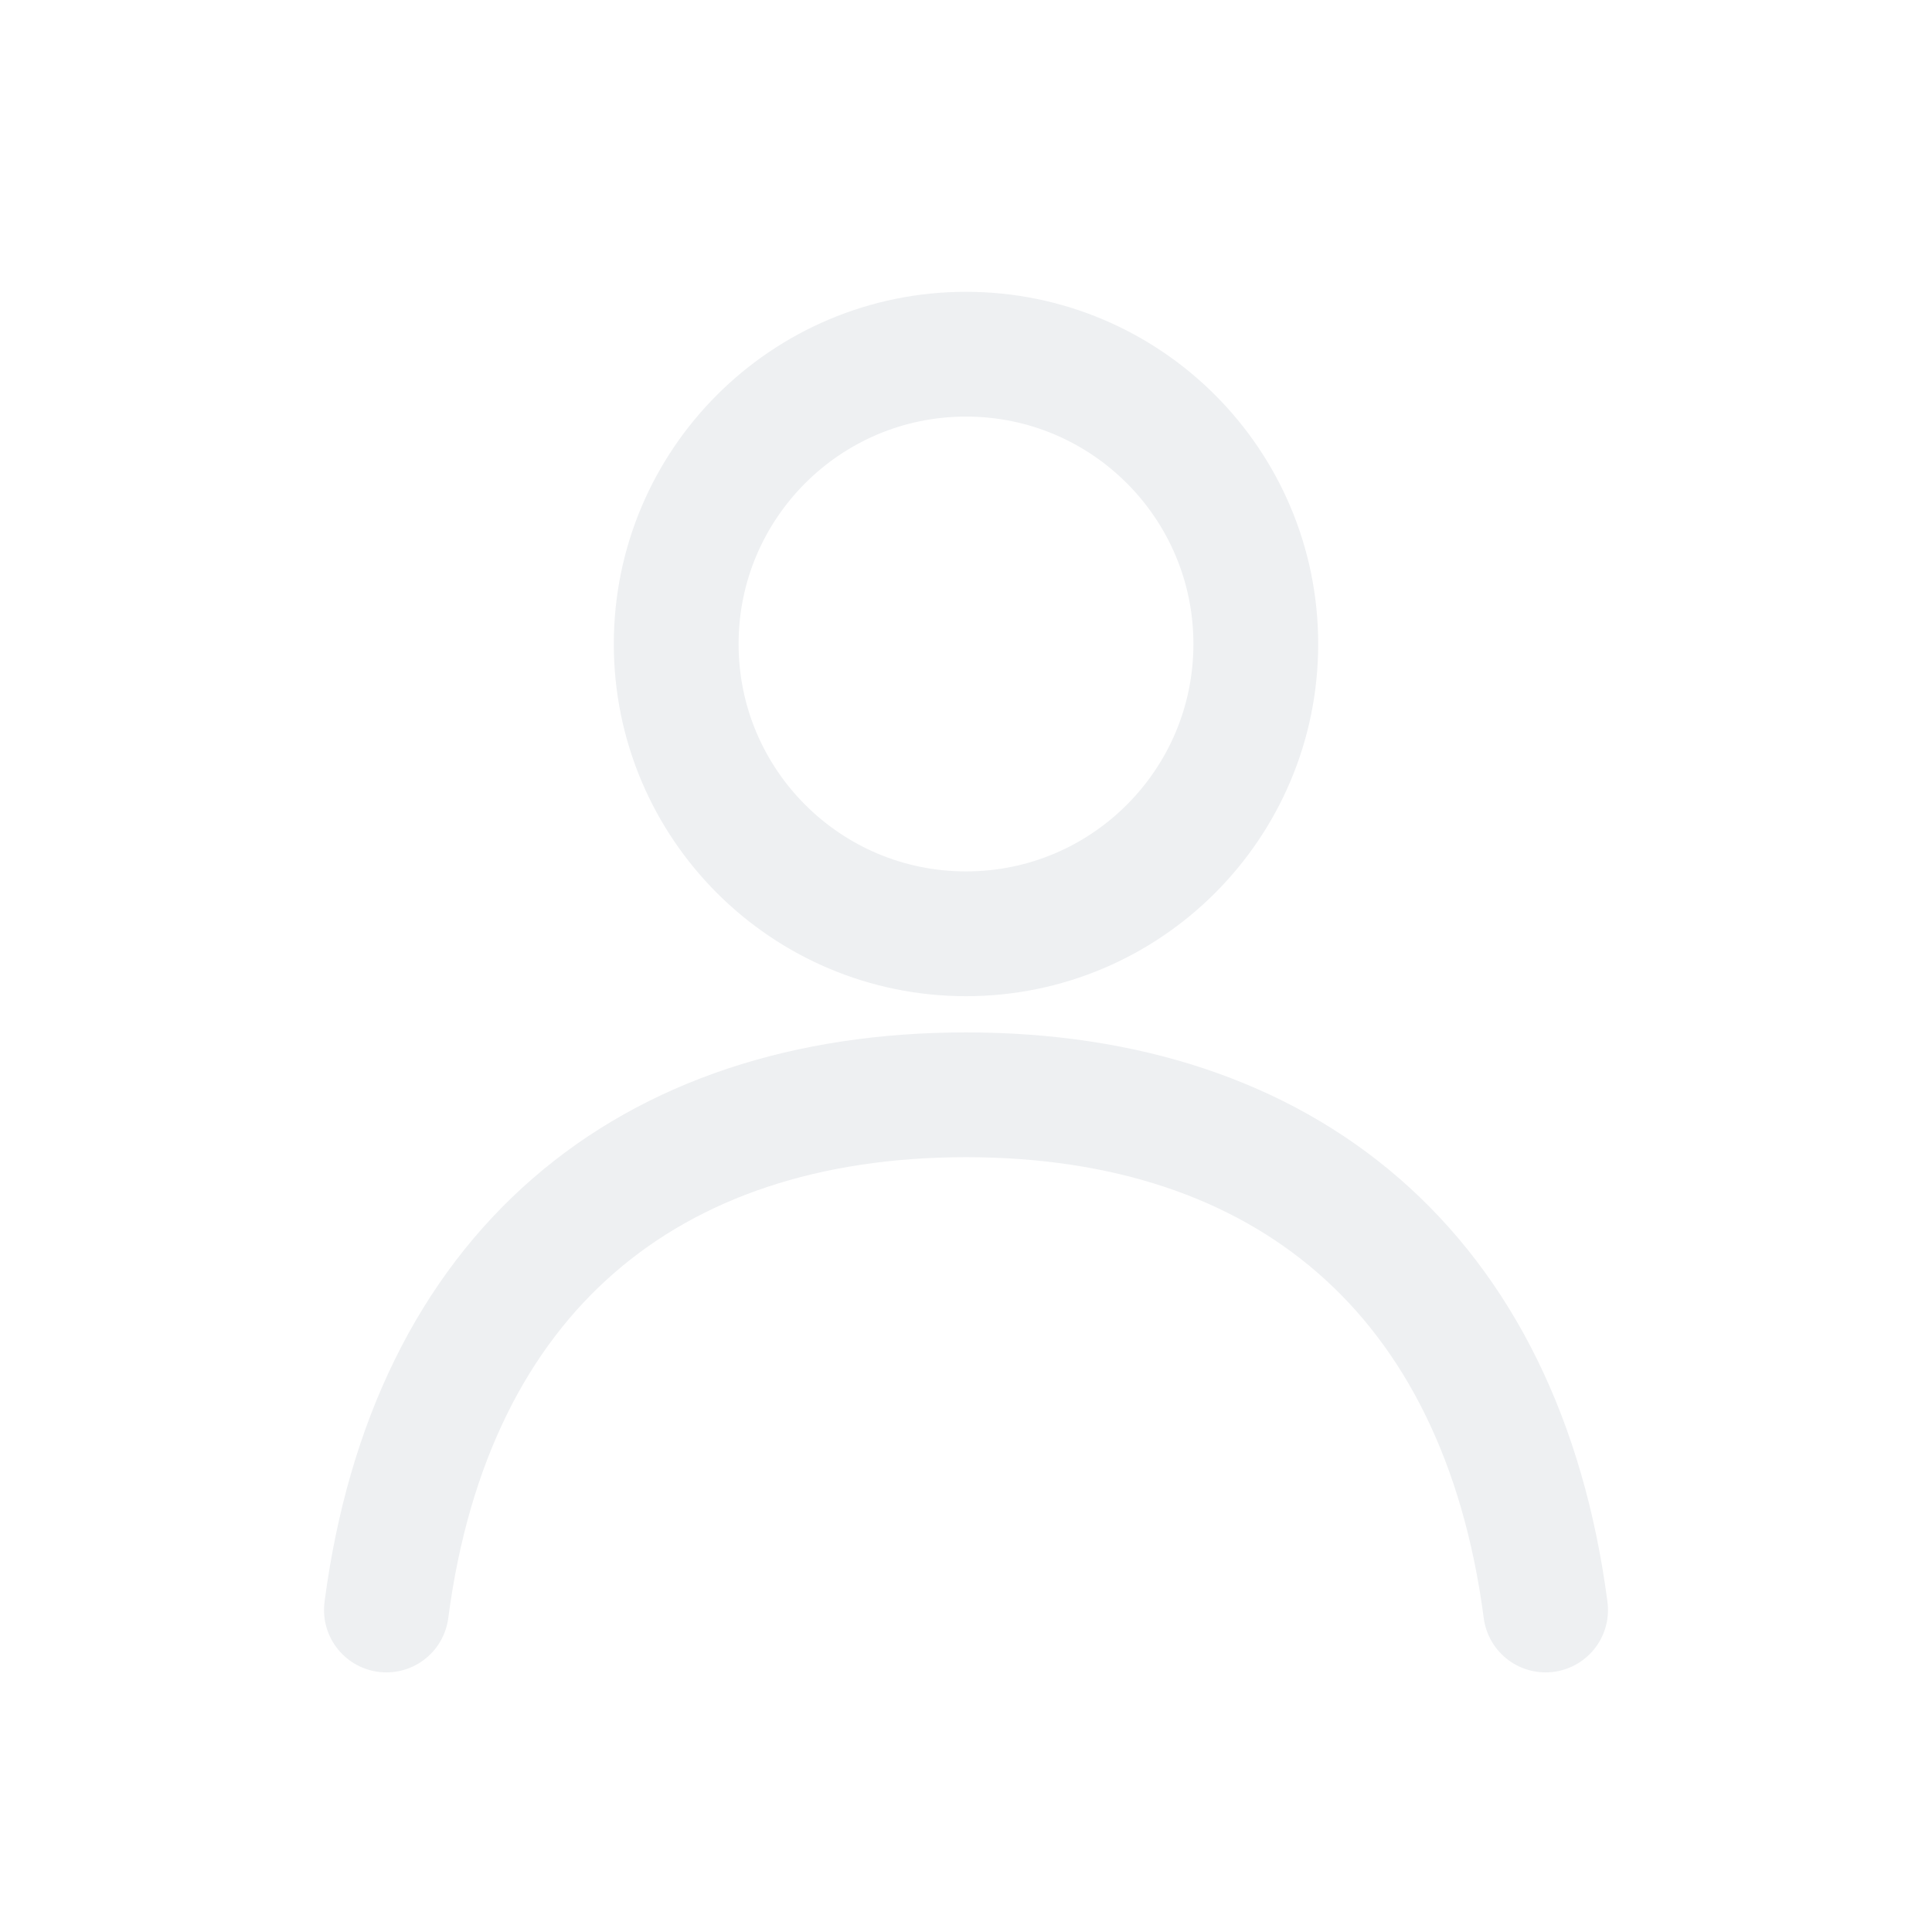
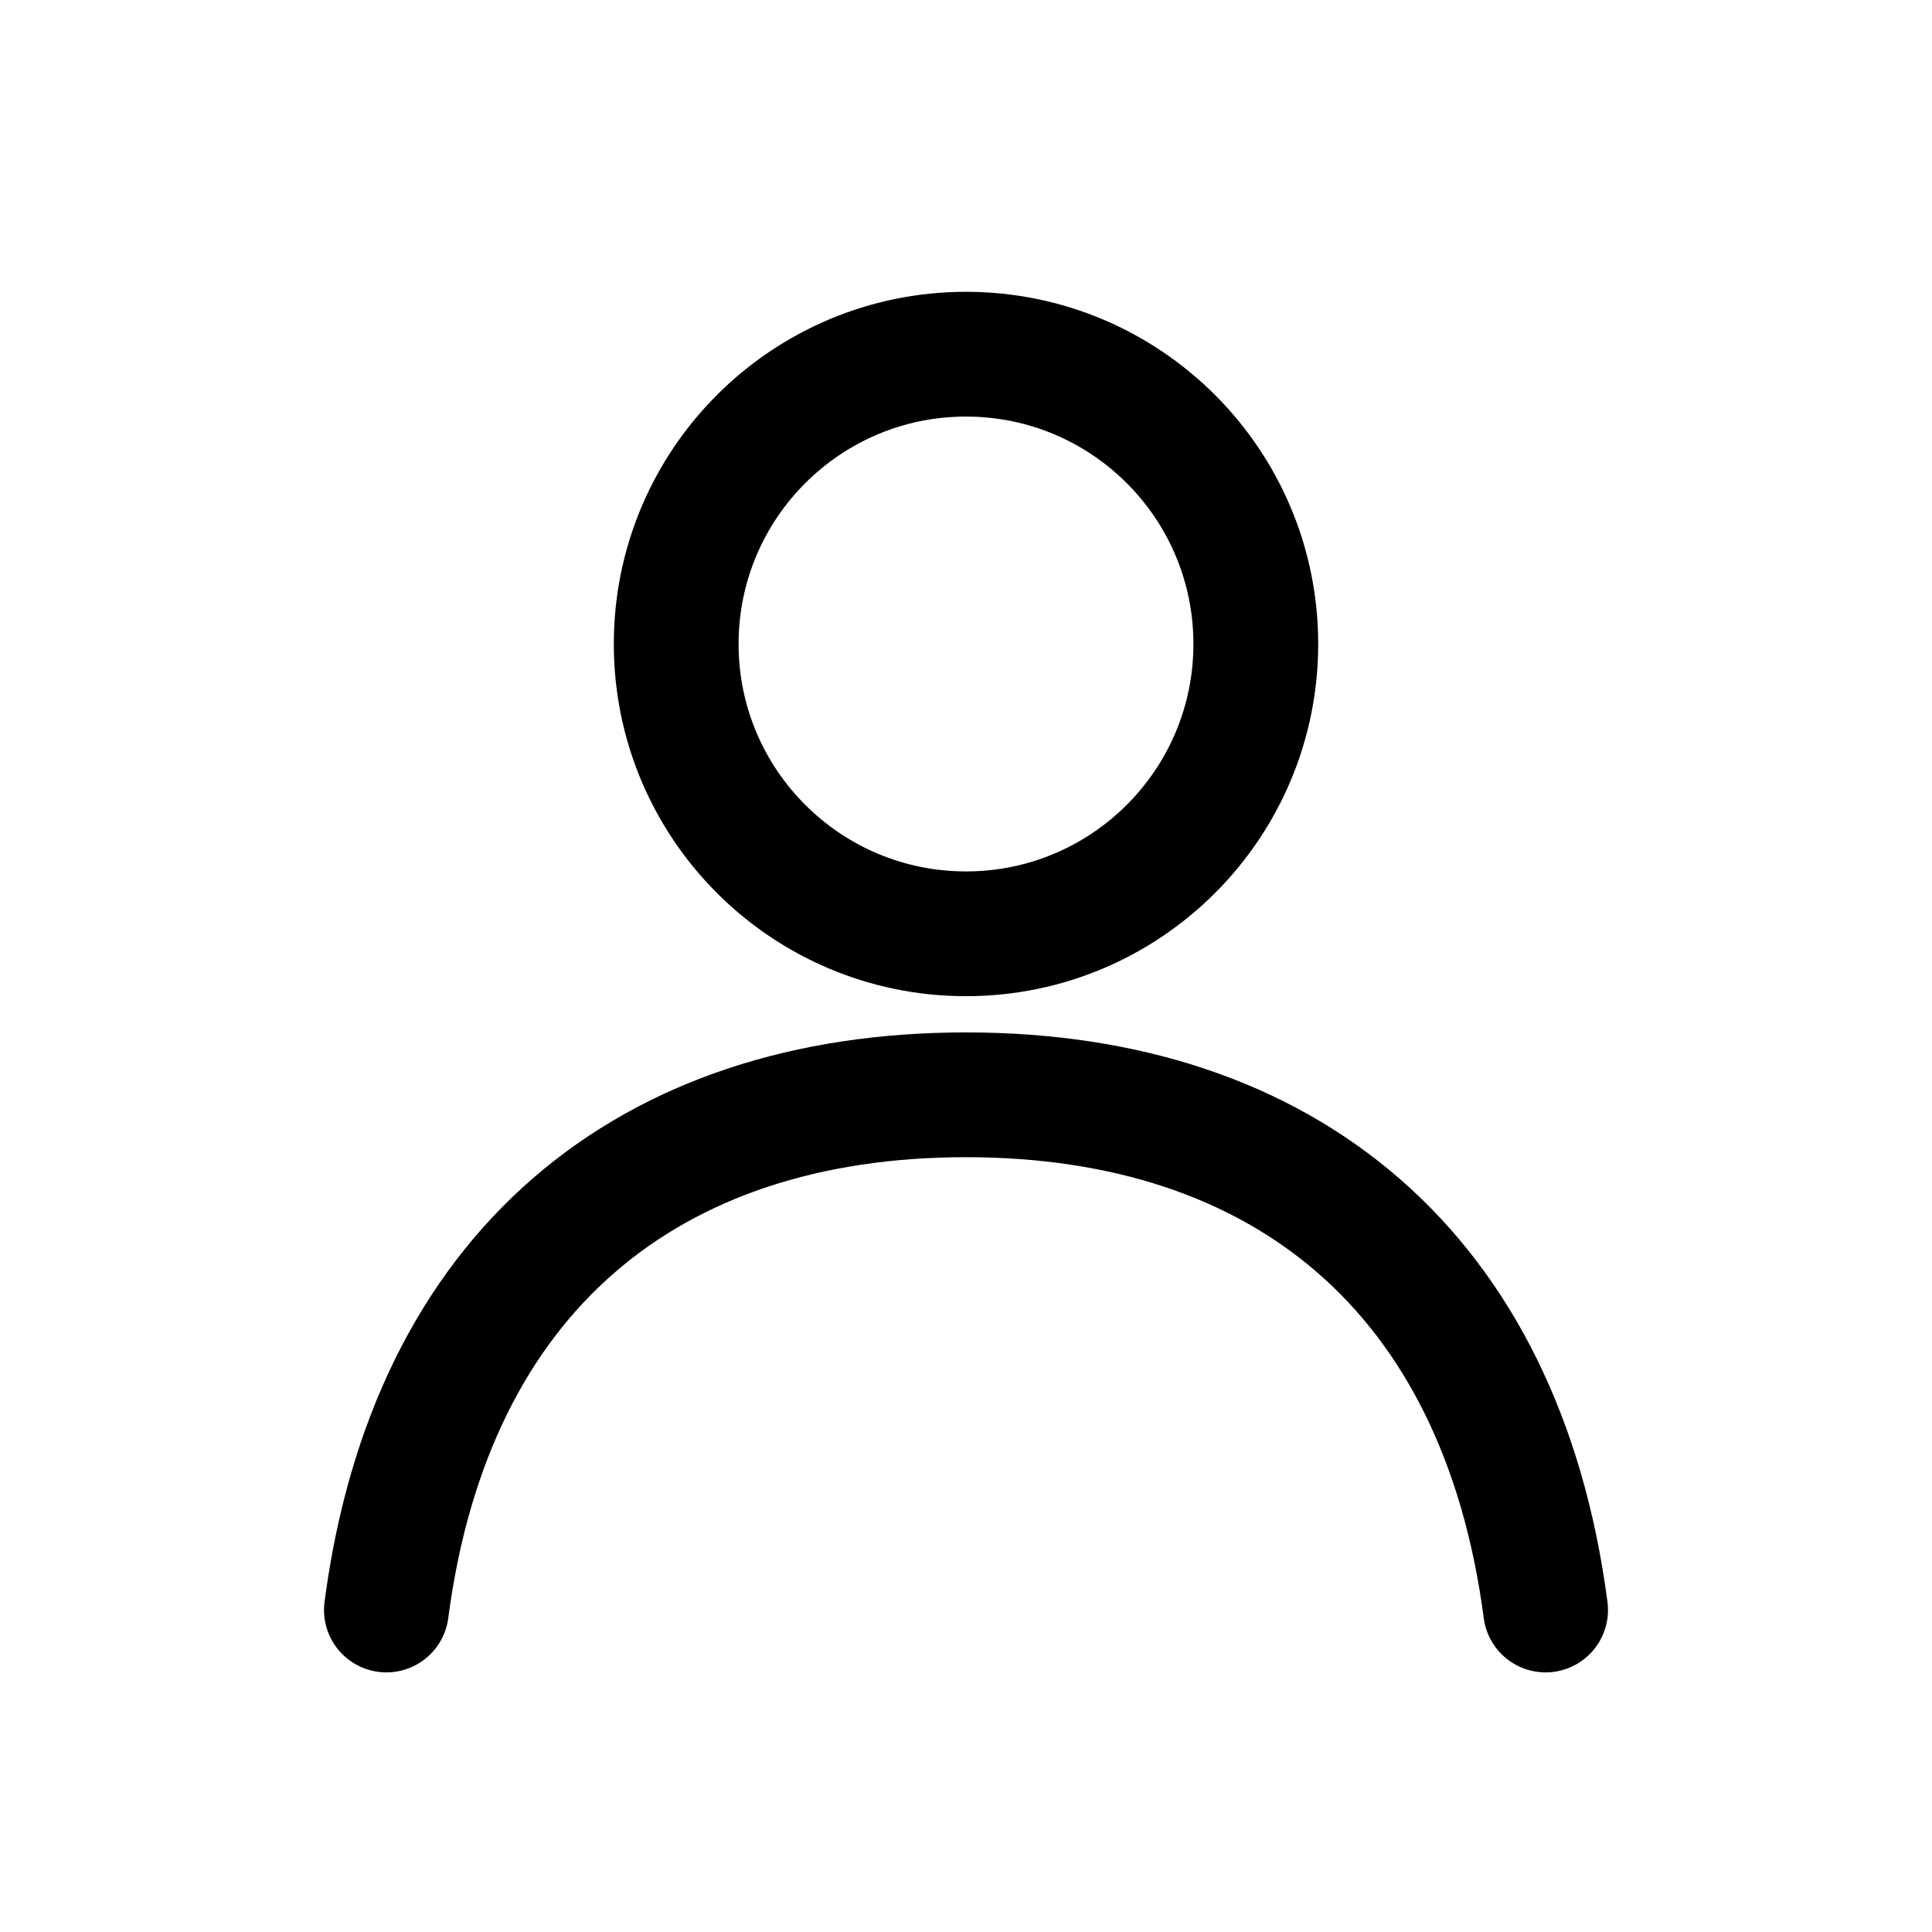
- <svg xmlns="http://www.w3.org/2000/svg" width="24" height="24" viewBox="0 0 24 24" color="#EEF0F2">
+ <svg xmlns="http://www.w3.org/2000/svg" width="24" height="24" viewBox="0 0 24 24">
  <g fill="none" stroke="currentColor" stroke-width="1.55" stroke-linecap="round" stroke-linejoin="round">
    <circle cx="12" cy="8" r="3.6" />
    <path d="M4.8 20c.55-4.2 3.25-6.4 7.2-6.4s6.65 2.2 7.2 6.4" />
  </g>
</svg>
